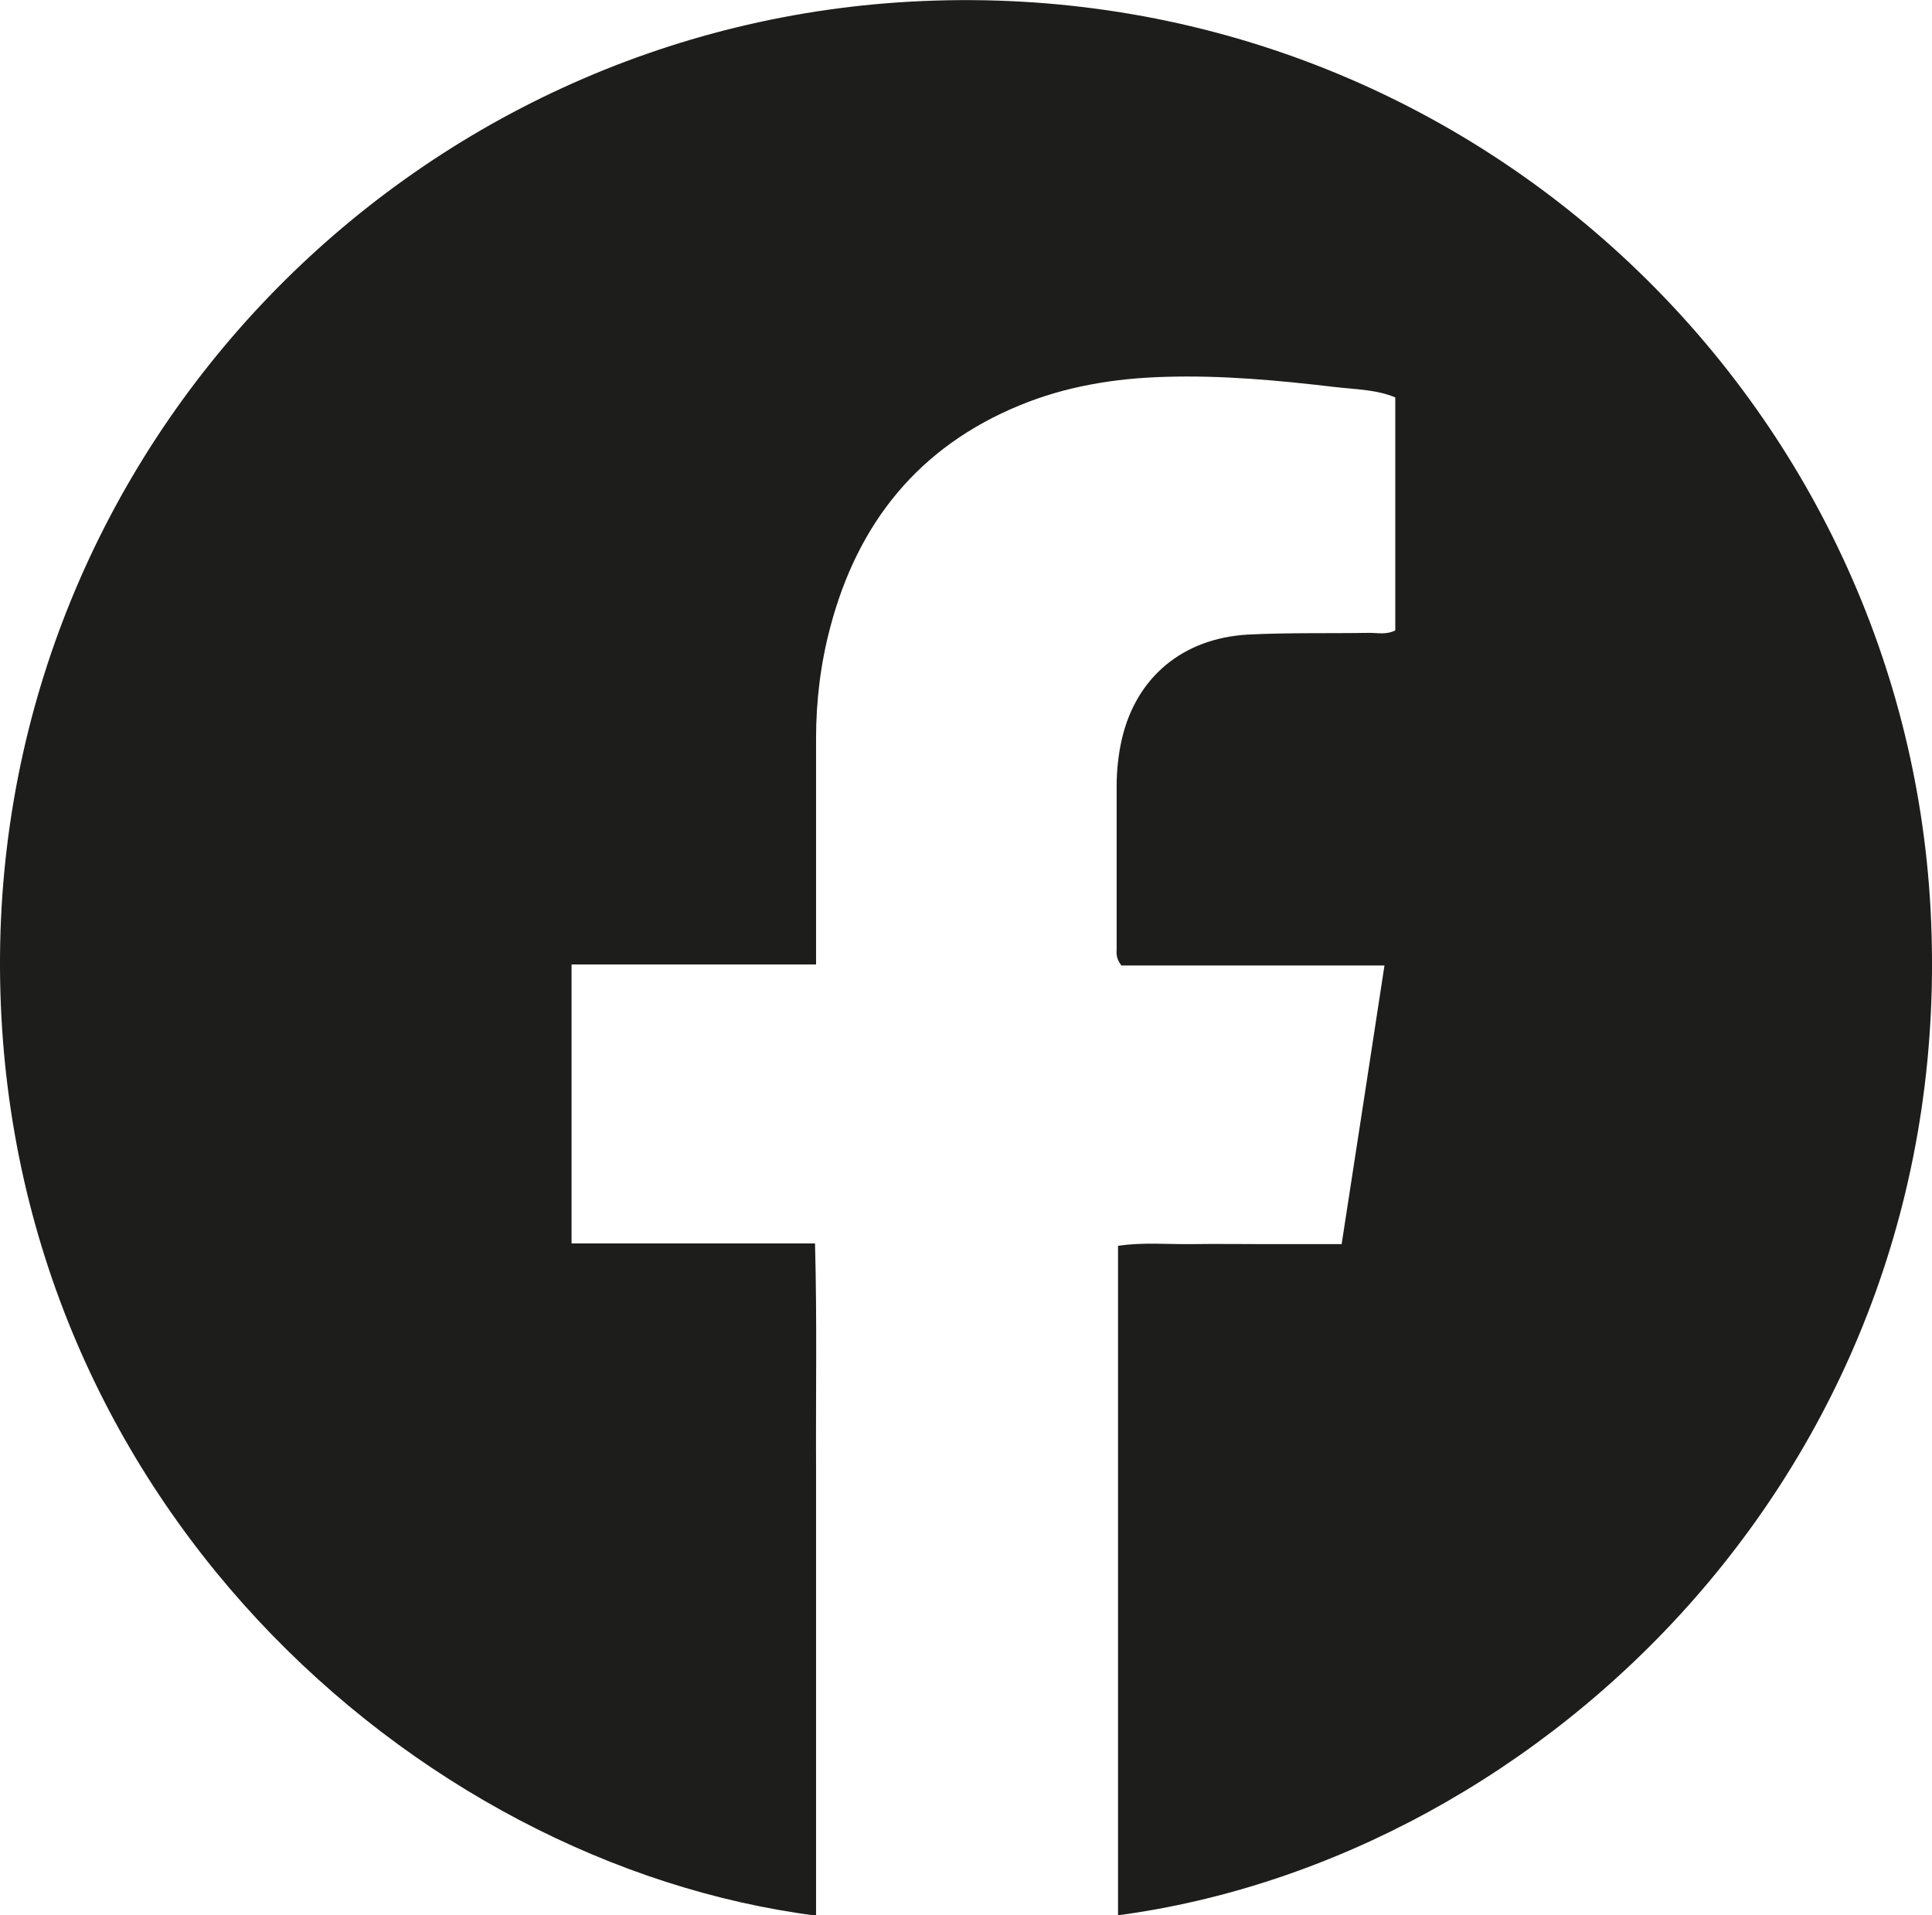
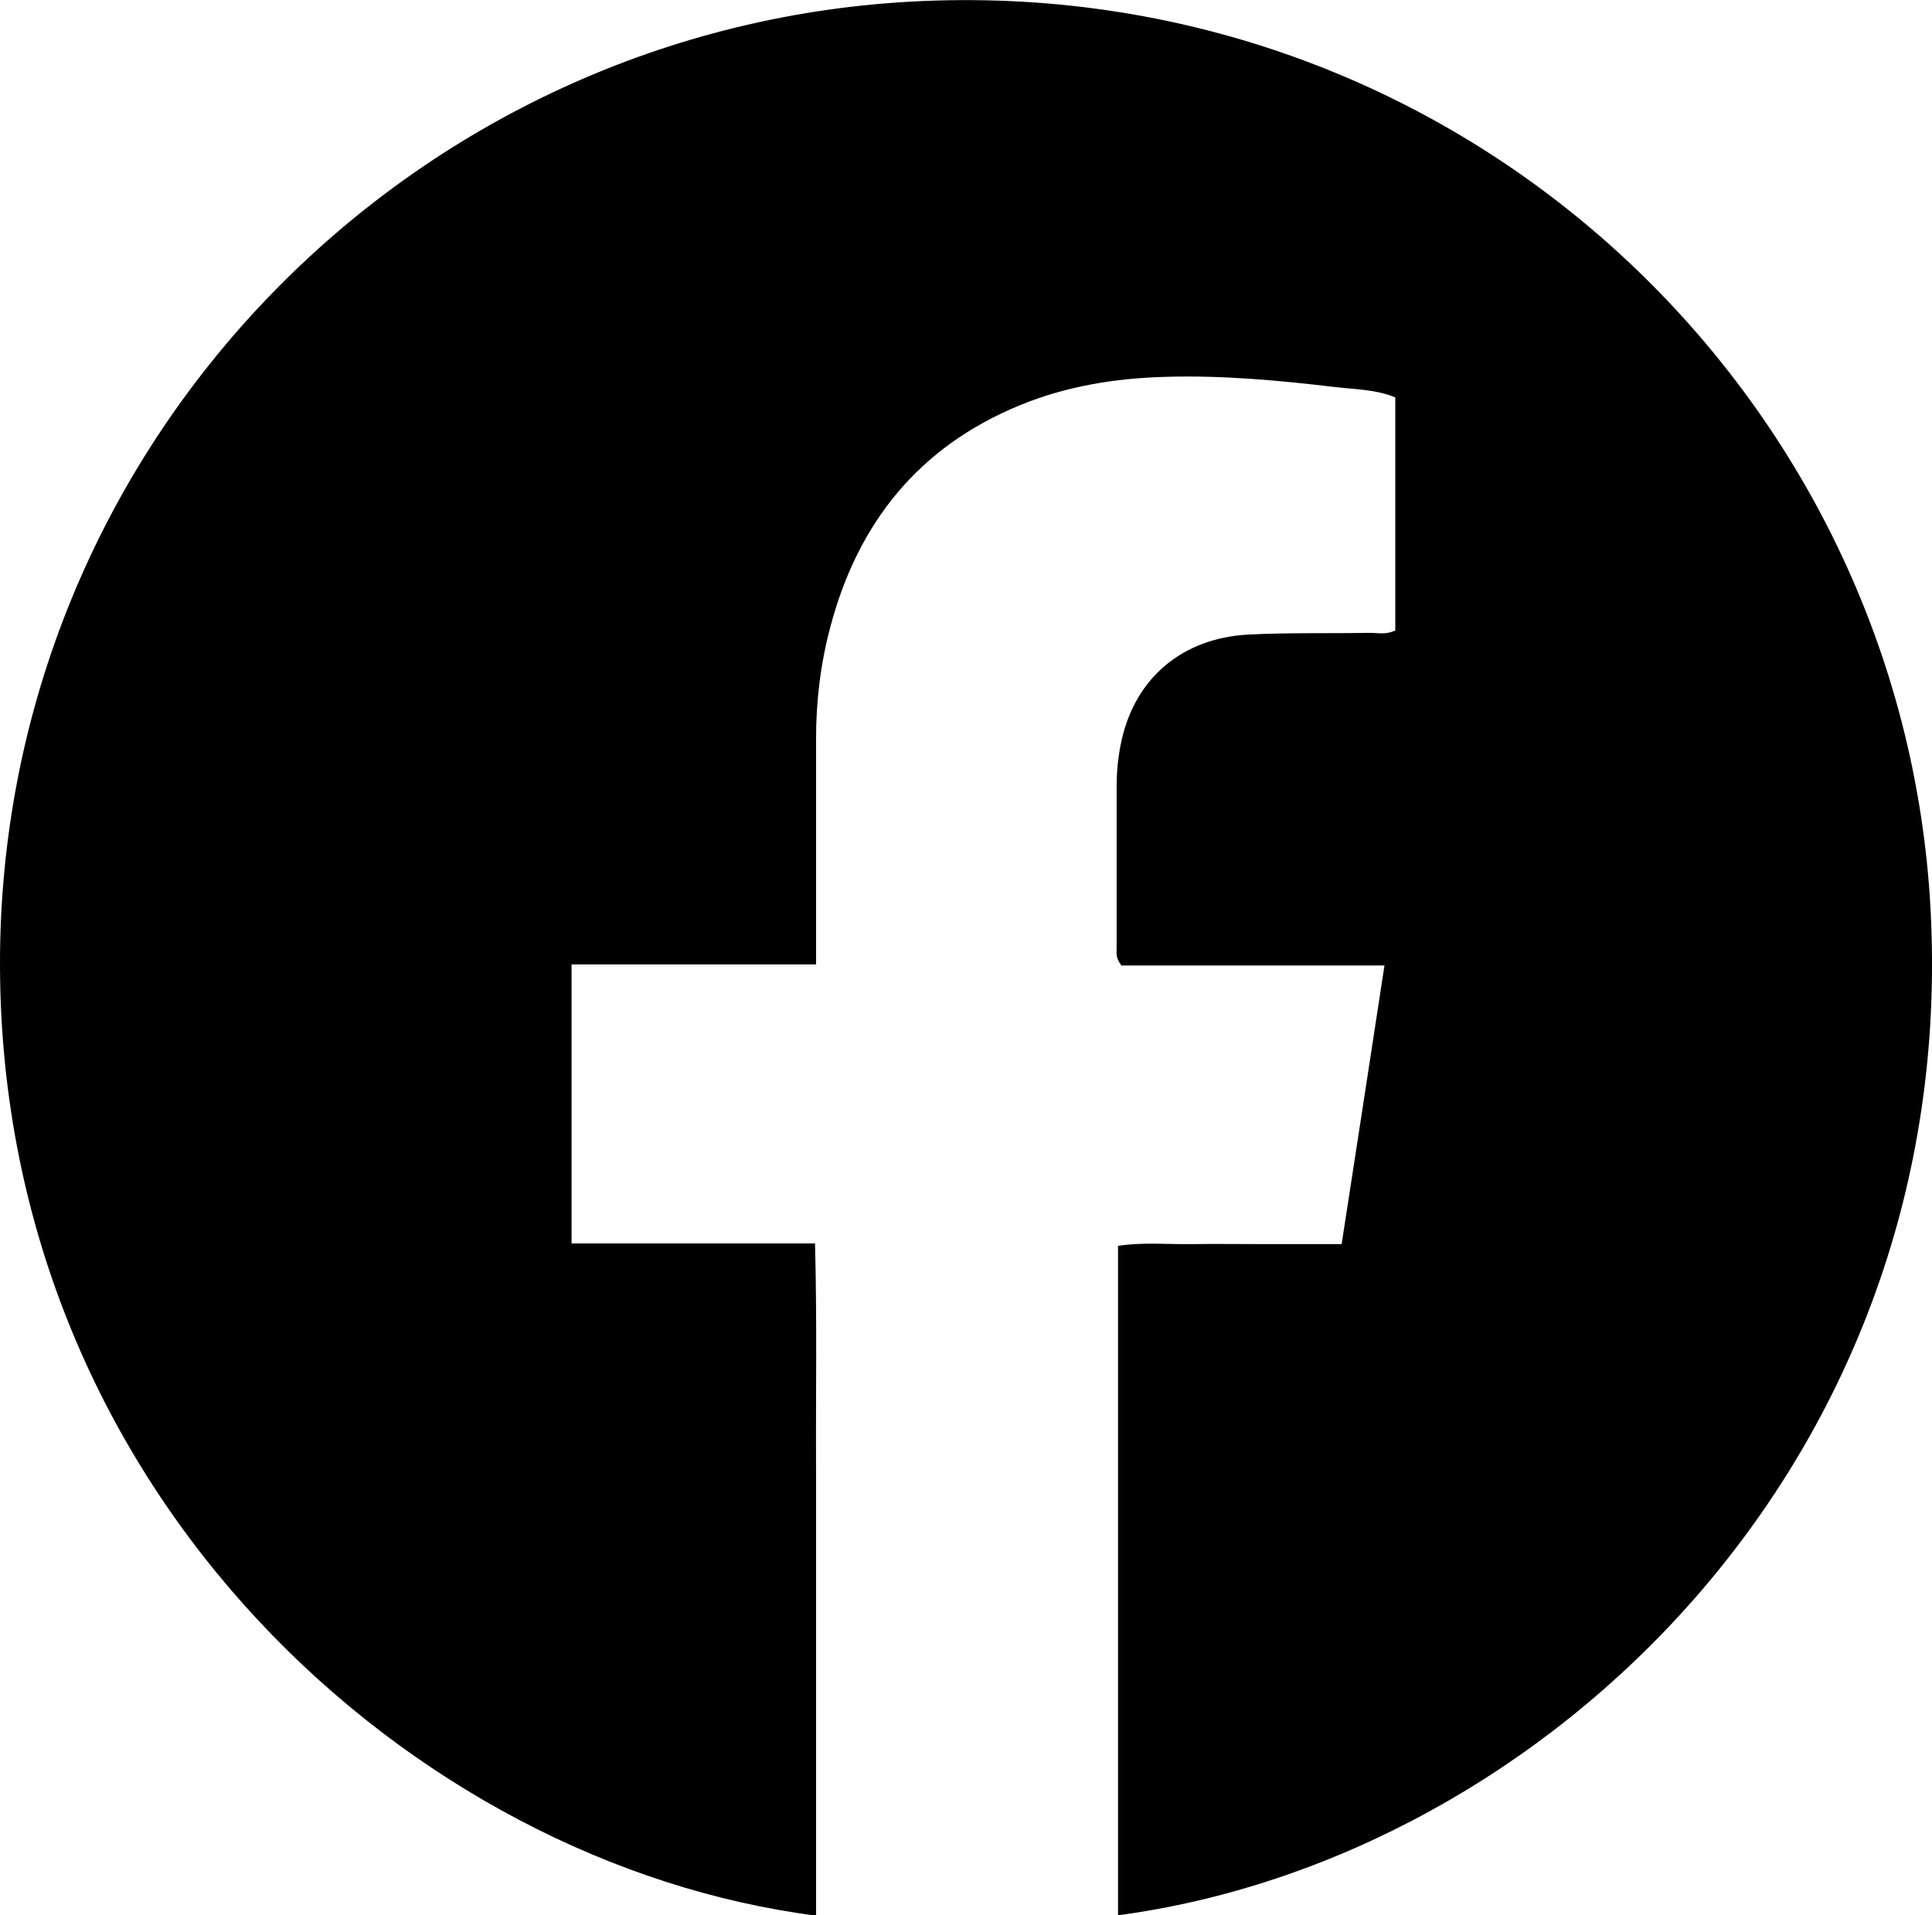
- <svg xmlns="http://www.w3.org/2000/svg" data-name="Layer 2" viewBox="0 0 55.47 54.98">
-   <path d="M32.19 27.71c-.16-.21-.13-.35-.13-.47v-4.67c0-.46.05-.91.15-1.35.41-1.77 1.74-2.89 3.61-3 1.17-.06 2.34-.03 3.51-.05.23 0 .47.06.73-.07v-6.69c-.55-.23-1.16-.23-1.75-.3-1.61-.19-3.23-.34-4.86-.29-1.44.04-2.85.27-4.18.82-2.89 1.19-4.64 3.37-5.43 6.36-.28 1.05-.41 2.12-.41 3.21v6.48h-7.02v8.01h6.99c.06 2.19.02 4.32.03 6.45V55C11.89 53.52.06 42.94 0 27.77-.06 12.8 11.8.66 26.49.03c15.52-.67 28.16 11.28 28.94 26.1.83 15.85-11.12 27.23-23.33 28.86V35.77c.71-.11 1.42-.04 2.13-.05.69-.01 1.39 0 2.08 0h2.21c.41-2.67.82-5.3 1.23-8h-7.57Z" style="fill:#1d1d1b" data-name="Layer 1" />
+ <svg xmlns="http://www.w3.org/2000/svg" fill="currentColor" viewBox="0 0 55.47 54.98">
+   <path d="M32.19 27.71c-.16-.21-.13-.35-.13-.47v-4.67c0-.46.05-.91.15-1.35.41-1.77 1.74-2.89 3.61-3 1.17-.06 2.34-.03 3.51-.05.23 0 .47.06.73-.07v-6.69c-.55-.23-1.16-.23-1.75-.3-1.61-.19-3.23-.34-4.86-.29-1.44.04-2.85.27-4.18.82-2.89 1.19-4.64 3.37-5.43 6.36-.28 1.05-.41 2.12-.41 3.21v6.48h-7.02v8.01h6.99c.06 2.19.02 4.32.03 6.45V55C11.89 53.52.06 42.94 0 27.77-.06 12.8 11.8.66 26.49.03c15.52-.67 28.16 11.28 28.94 26.1.83 15.85-11.12 27.23-23.33 28.86V35.77c.71-.11 1.42-.04 2.13-.05.69-.01 1.39 0 2.08 0h2.21c.41-2.67.82-5.3 1.23-8h-7.57Z" />
</svg>
